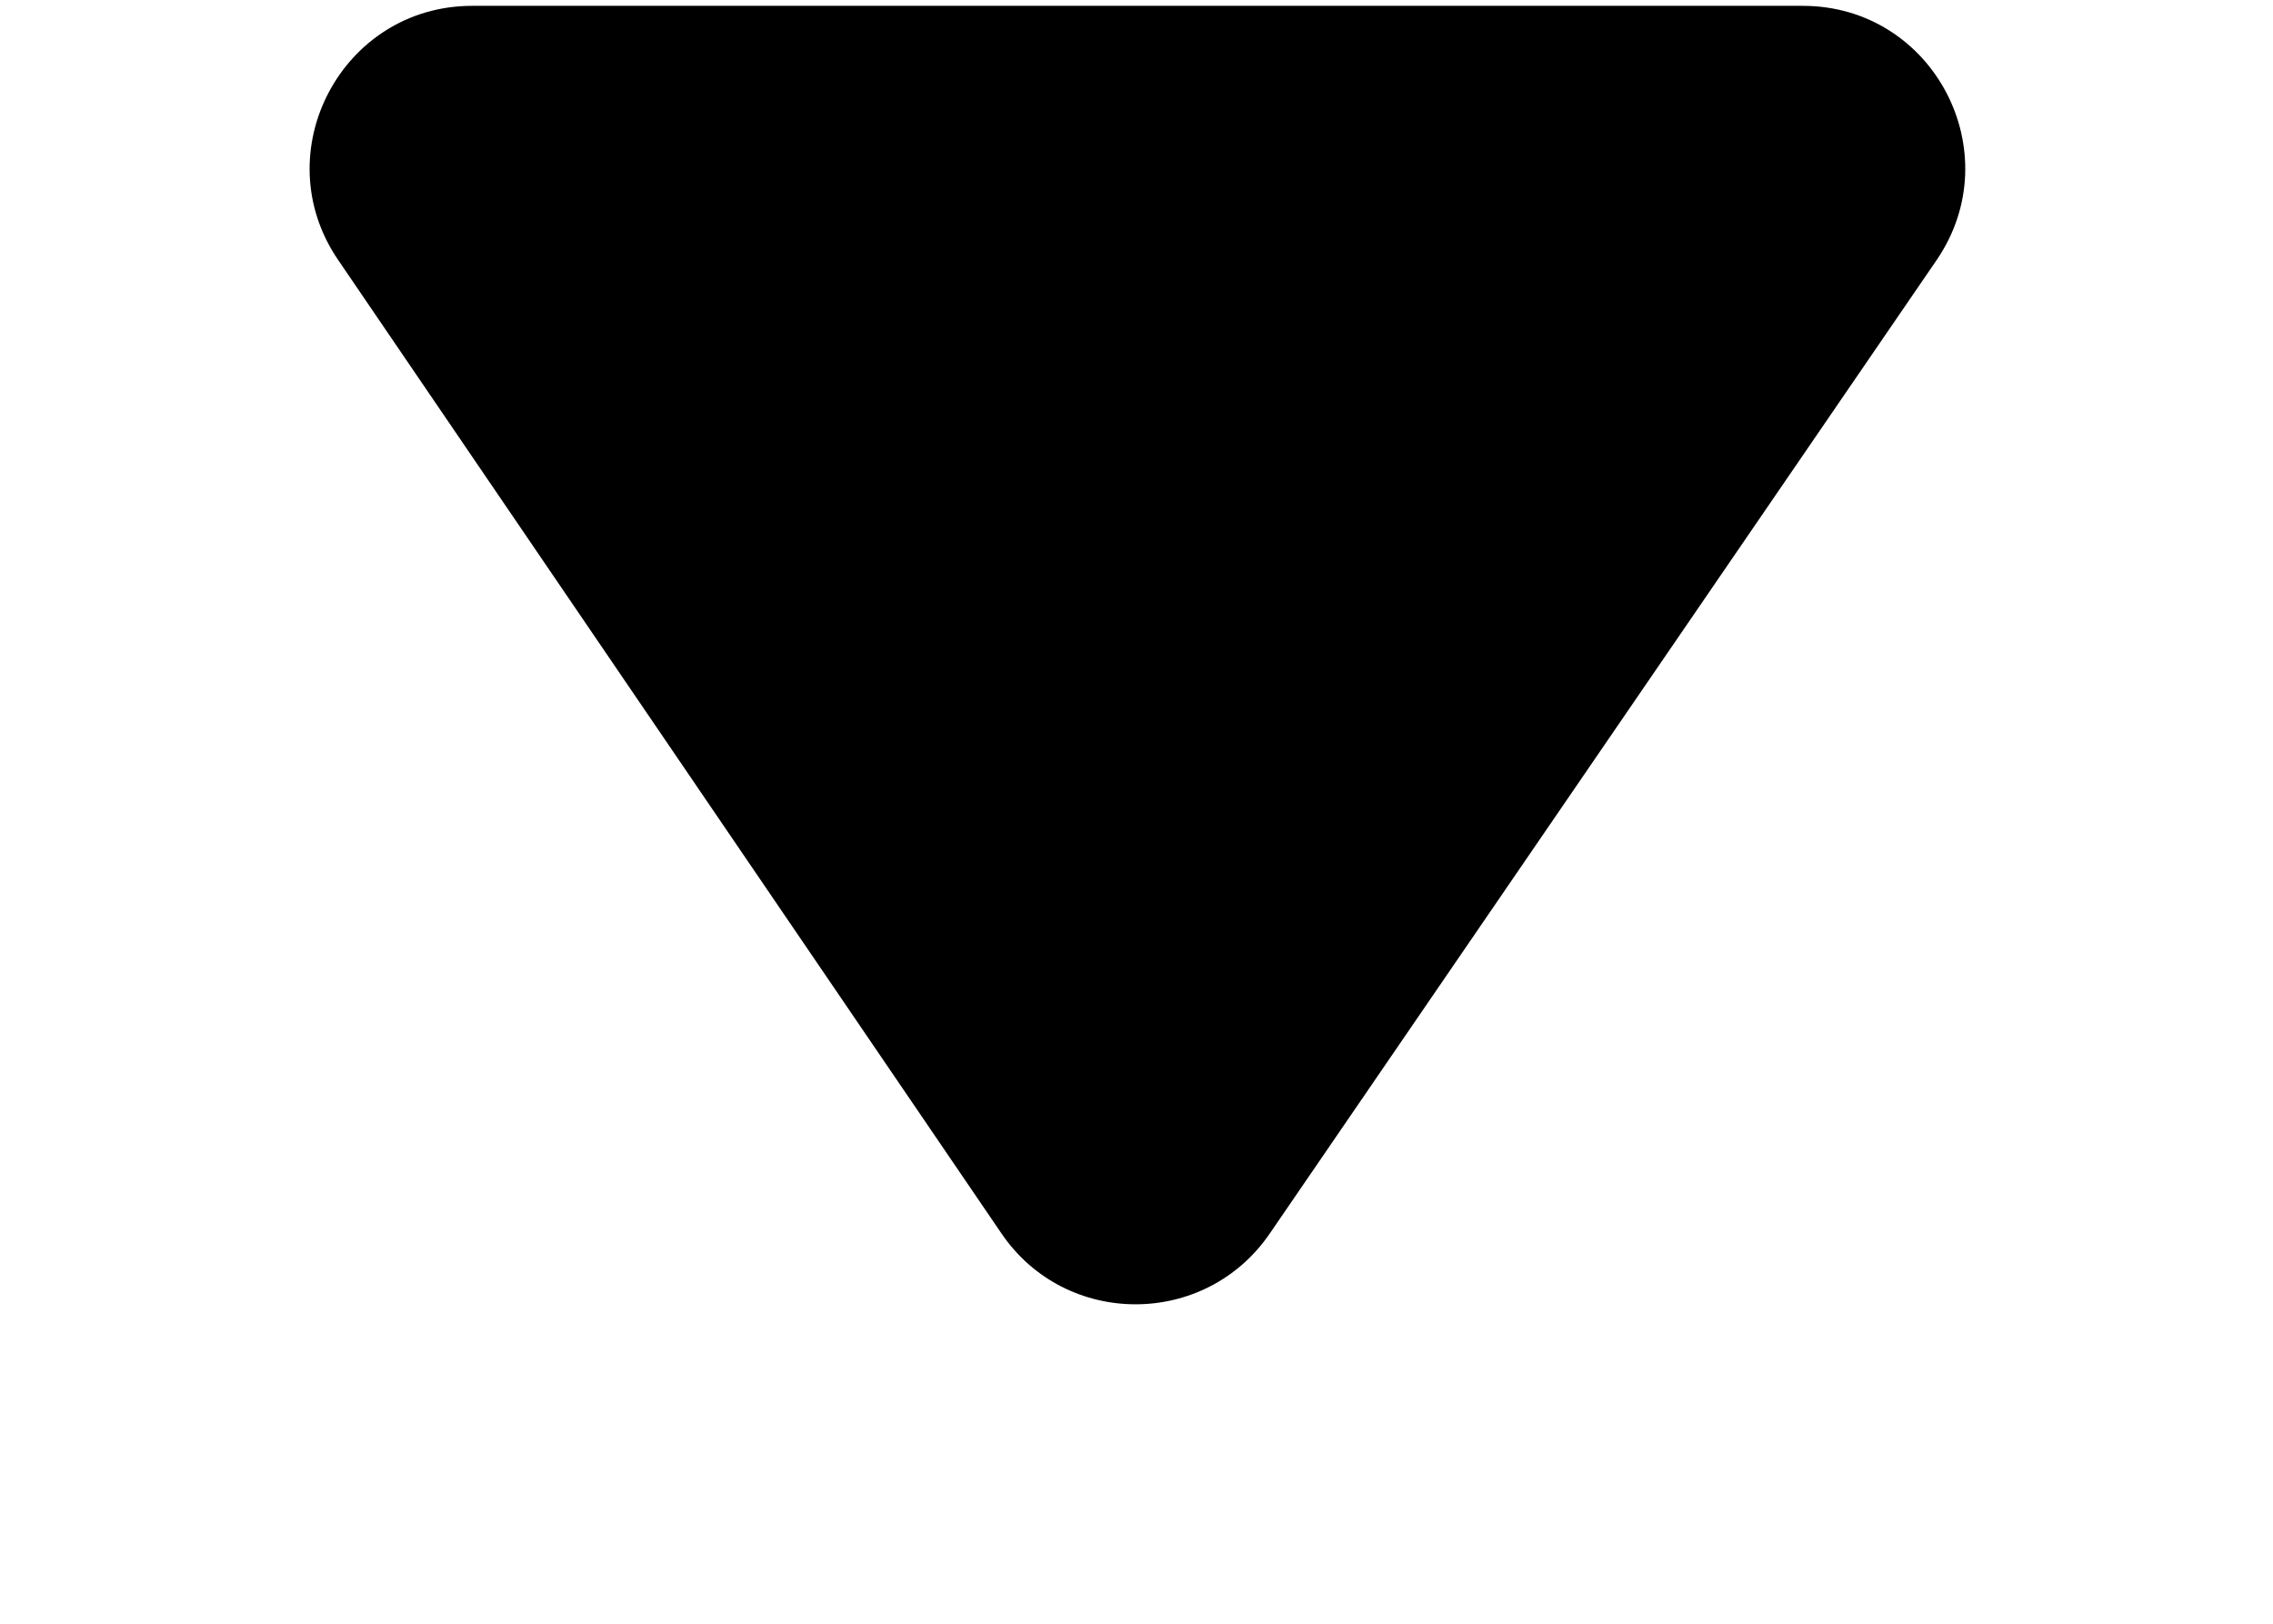
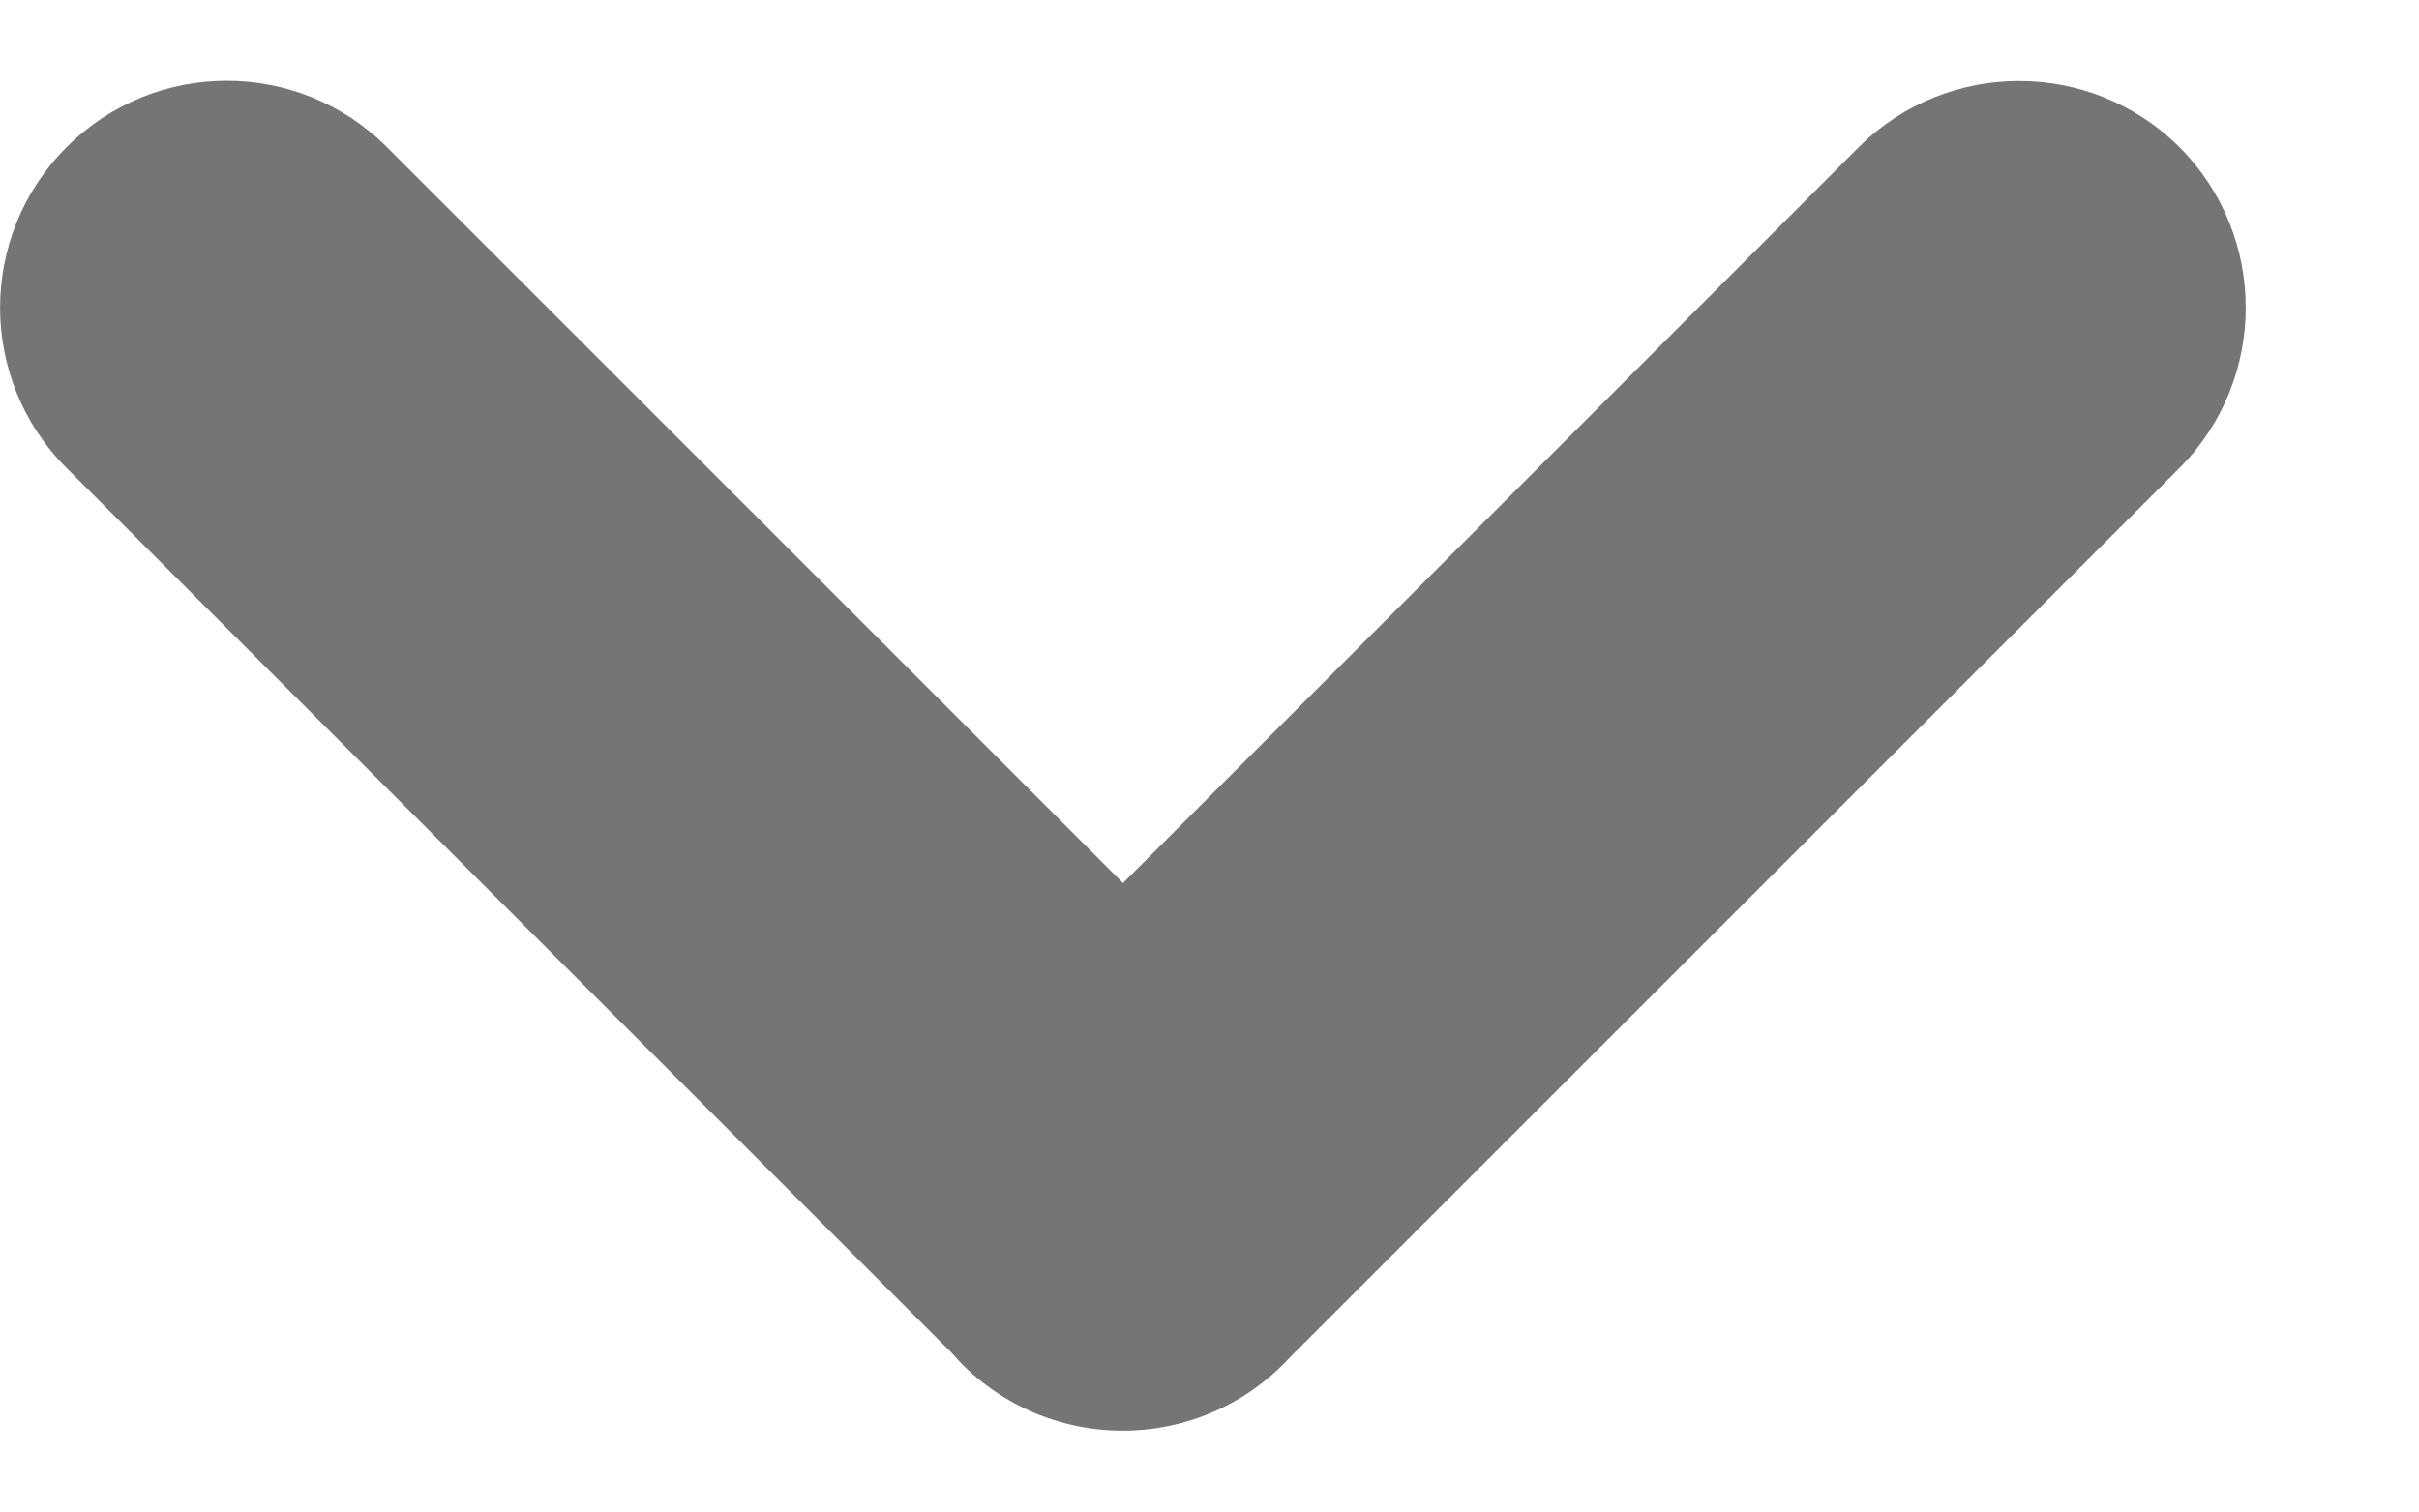
- <svg xmlns="http://www.w3.org/2000/svg" viewBox="0 0 7 5" width="7" height="5">
-   <path d="M5.552 0.018H1.454C1.053 0.018 0.815 0.468 1.041 0.8L3.084 3.798C3.282 4.089 3.711 4.089 3.91 3.799L5.964 0.801C6.191 0.469 5.954 0.018 5.552 0.018Z" />
+ <svg xmlns="http://www.w3.org/2000/svg" width="8" height="5" viewBox="0 0 8 5" fill="none">
+   <path fill-rule="evenodd" clip-rule="evenodd" d="M1.28 0.487C0.987 0.194 0.513 0.194 0.22 0.487C-0.073 0.78 -0.073 1.255 0.22 1.548L3.151 4.479C3.161 4.491 3.172 4.502 3.182 4.513C3.356 4.686 3.593 4.757 3.819 4.725C3.975 4.703 4.125 4.632 4.245 4.512C4.254 4.503 4.263 4.493 4.272 4.484L7.208 1.548C7.5 1.255 7.5 0.78 7.208 0.487C6.915 0.195 6.44 0.195 6.147 0.487L3.714 2.921L1.28 0.487Z" fill="#757575" />
</svg>
